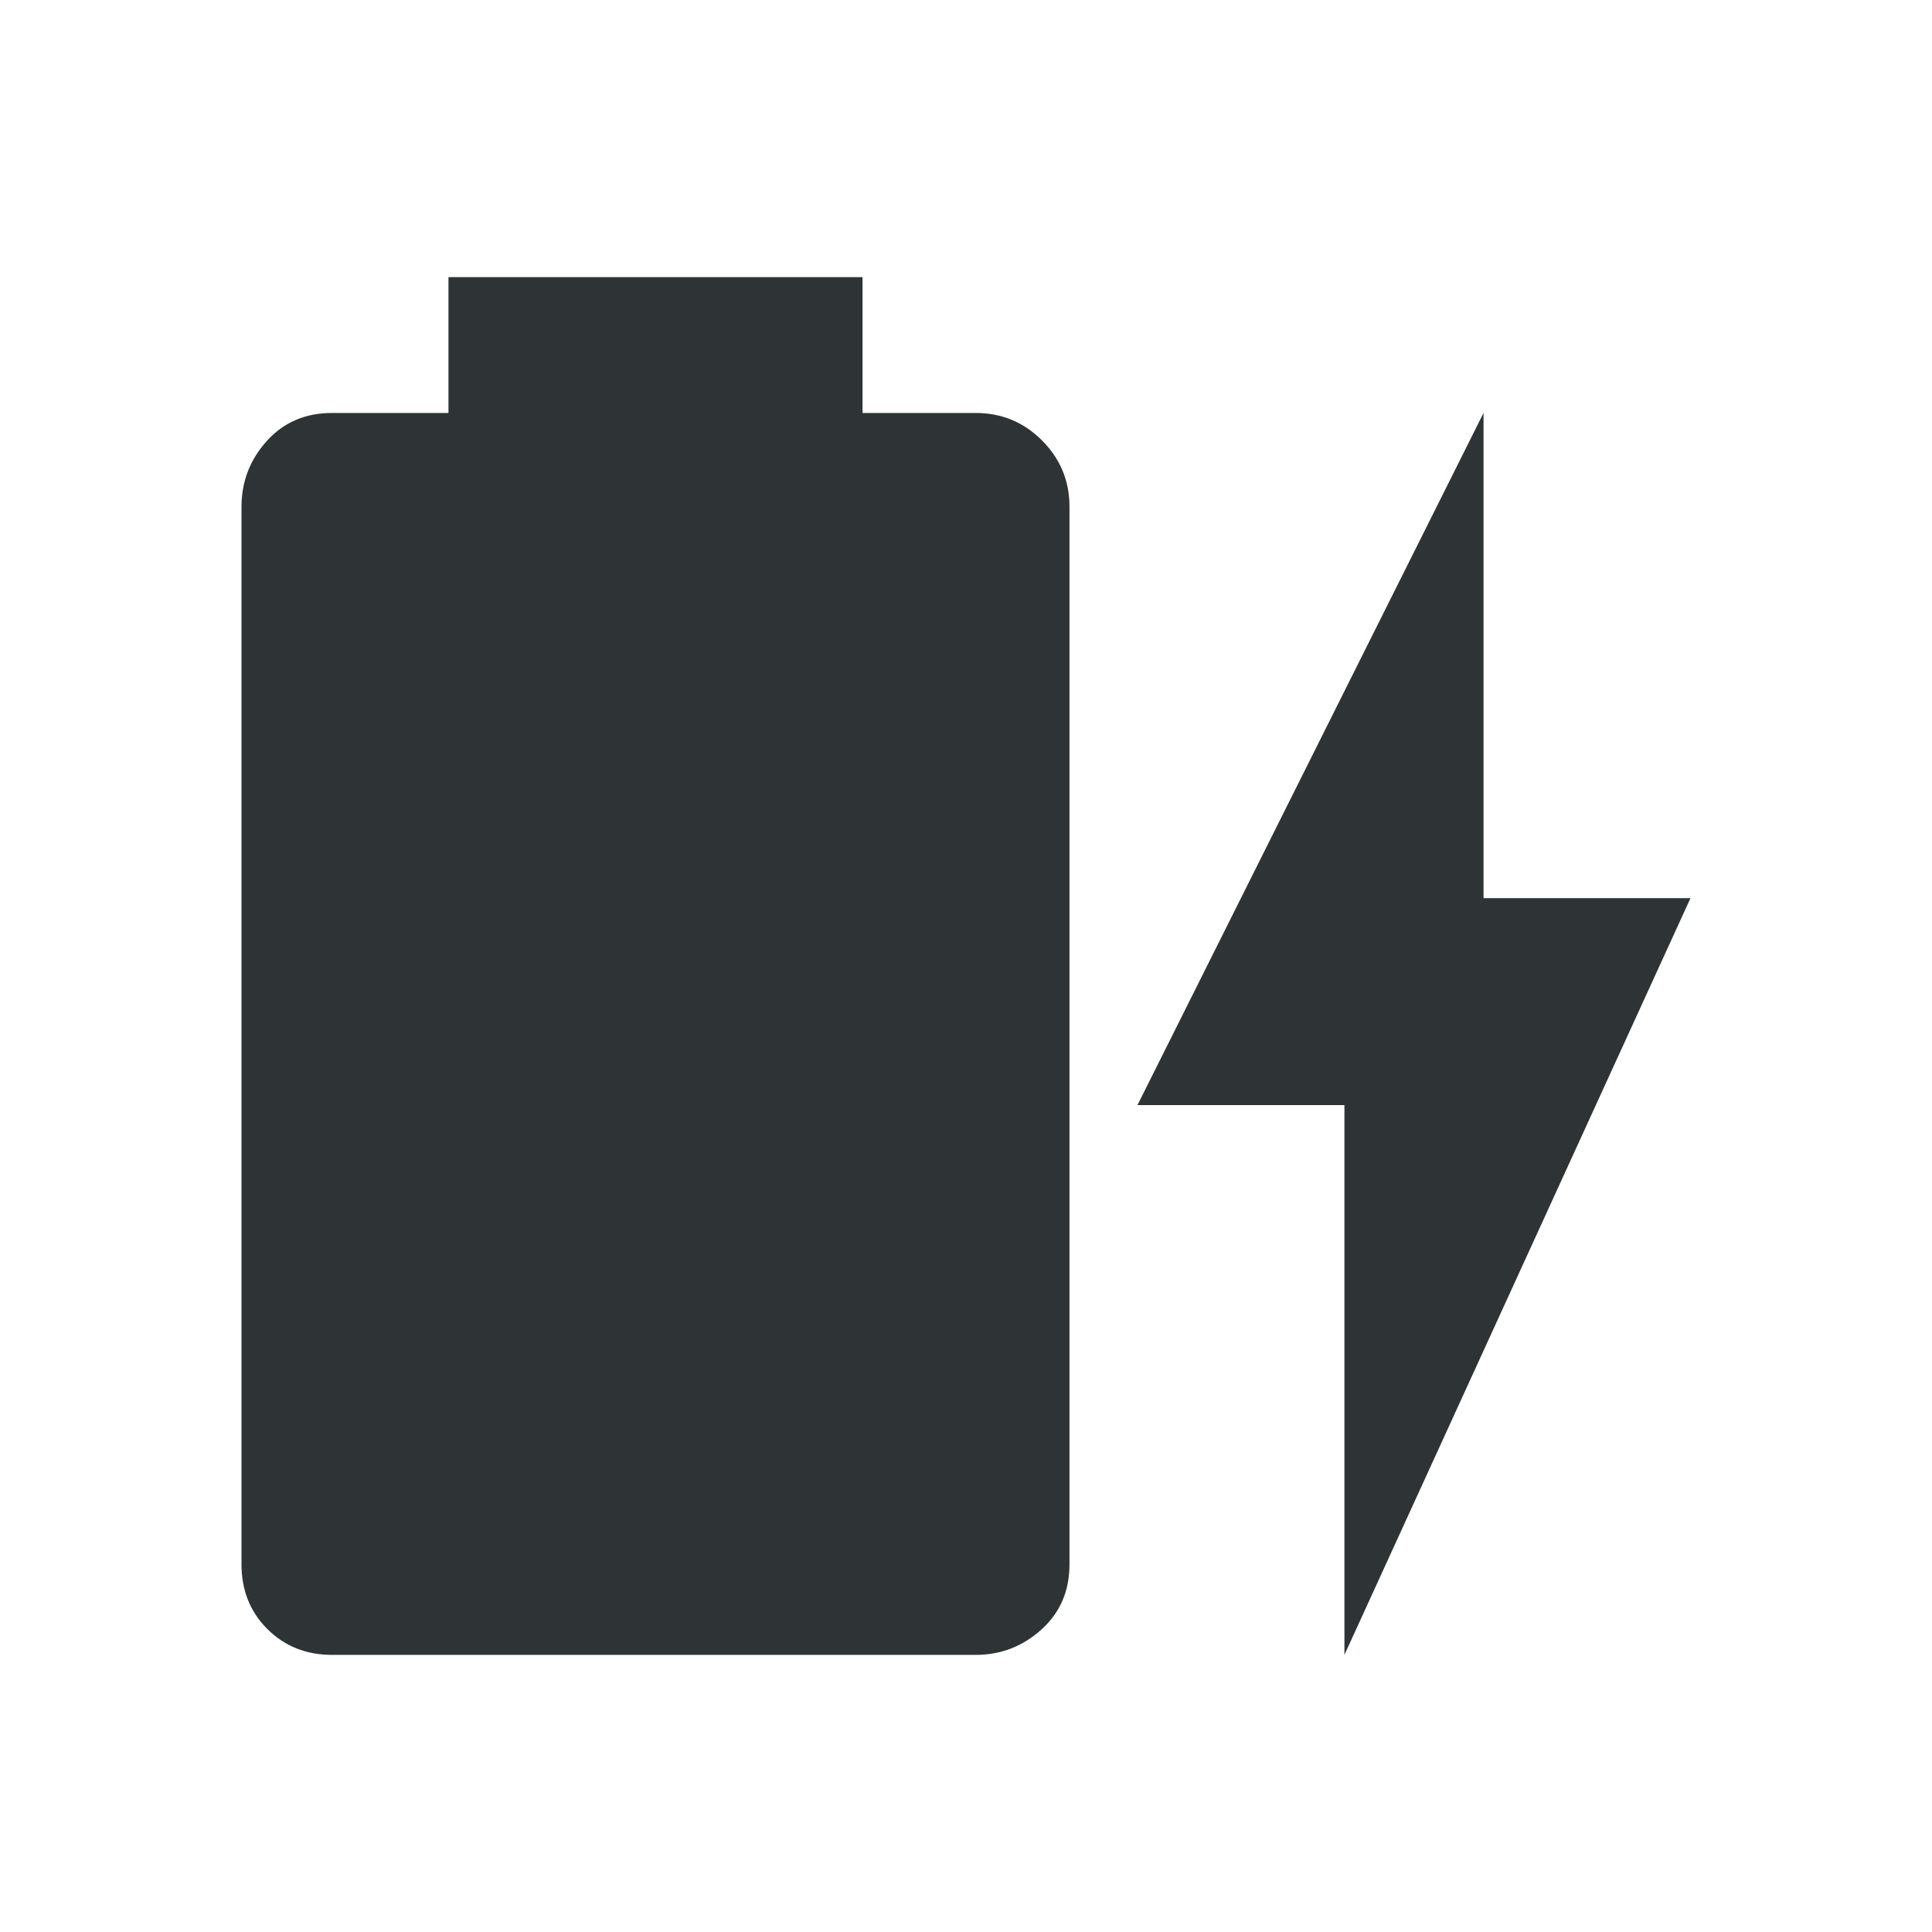
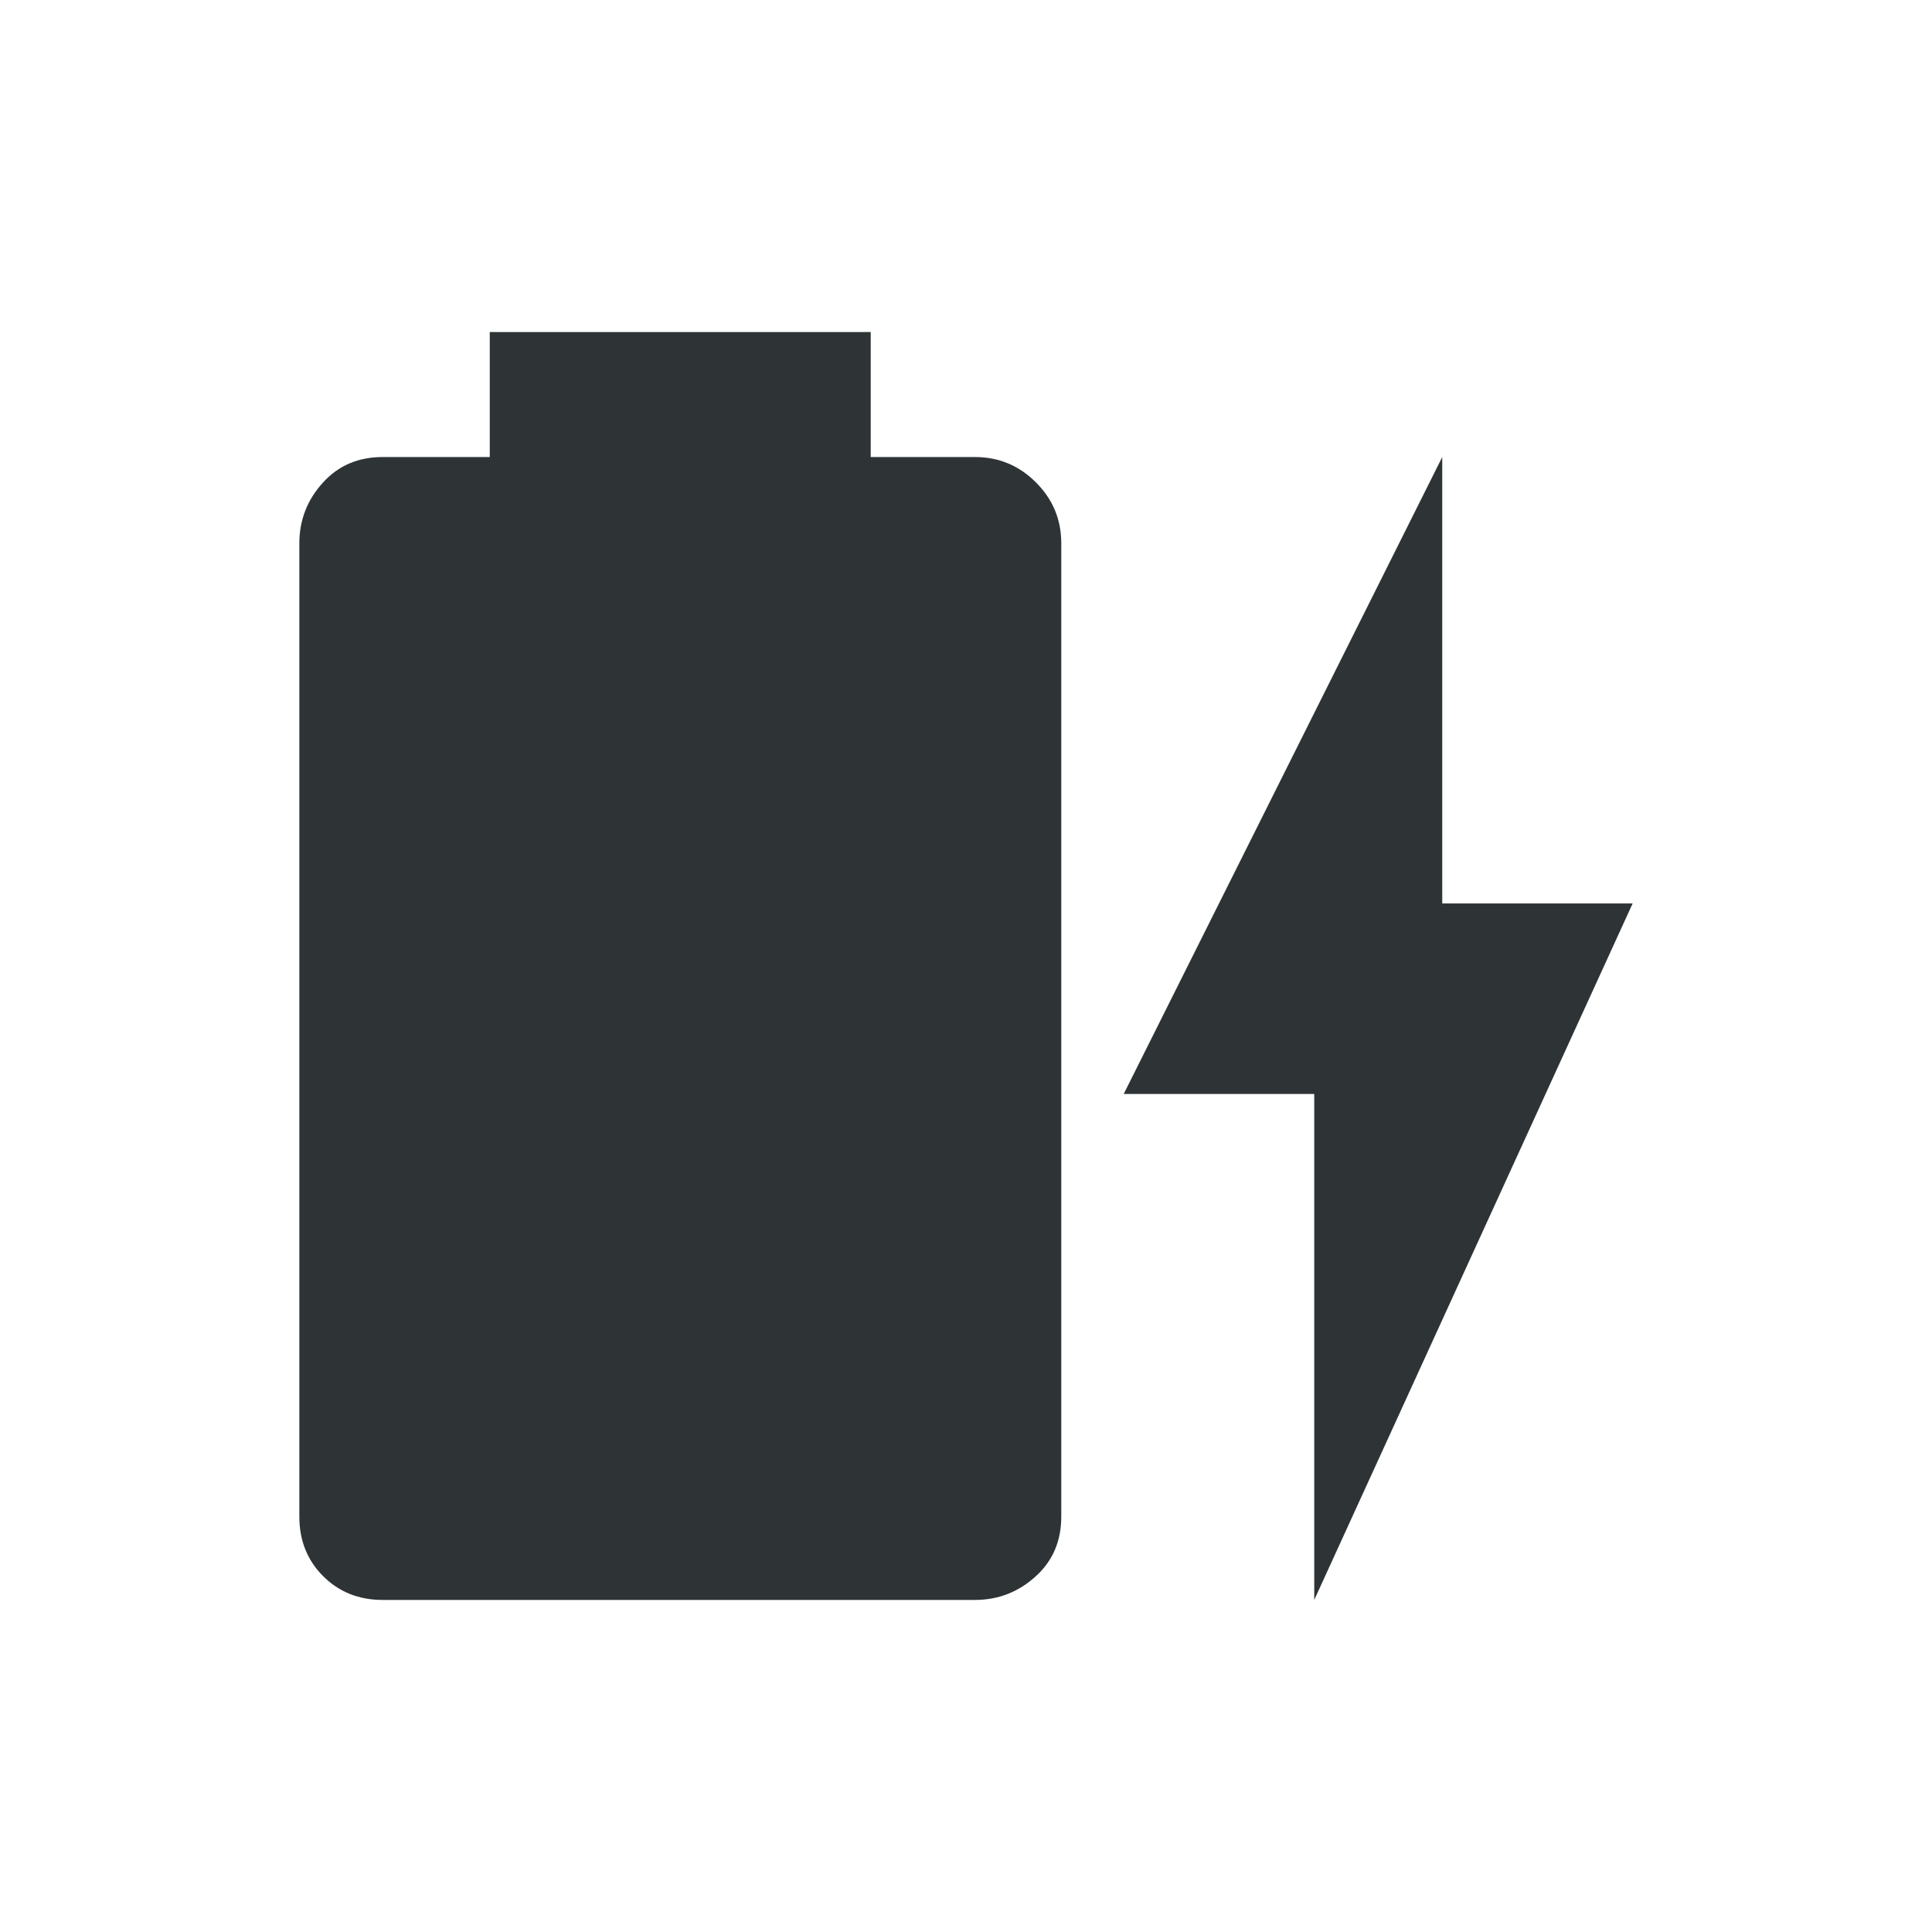
<svg xmlns="http://www.w3.org/2000/svg" width="16" height="16" viewBox="0 0 16 16">
-   <path fill="#2e3436" d="M14 7.438H12.286V3.42L9.42 9.152H11.134V13.705ZM8.08 3.42H7.143V2.295H3.714V3.42H2.75Q2.422 3.42 2.214 3.647Q2 3.882 2 4.196V12.955Q2 13.277 2.214 13.491Q2.429 13.705 2.75 13.705H8.08Q8.395 13.705 8.629 13.491Q8.857 13.283 8.857 12.955V4.196Q8.857 3.875 8.629 3.647Q8.402 3.42 8.08 3.42Z" />
+   <path fill="#2e3436" d="M13.521 7.482H11.944V3.785L9.306 9.06H10.884V13.25ZM8.074 3.785H7.211V2.75H4.056V3.785H3.169Q2.867 3.785 2.676 3.995Q2.479 4.21 2.479 4.5V12.56Q2.479 12.856 2.676 13.053Q2.873 13.25 3.169 13.25H8.074Q8.364 13.25 8.579 13.053Q8.789 12.862 8.789 12.56V4.5Q8.789 4.204 8.579 3.995Q8.37 3.785 8.074 3.785Z" />
</svg>
